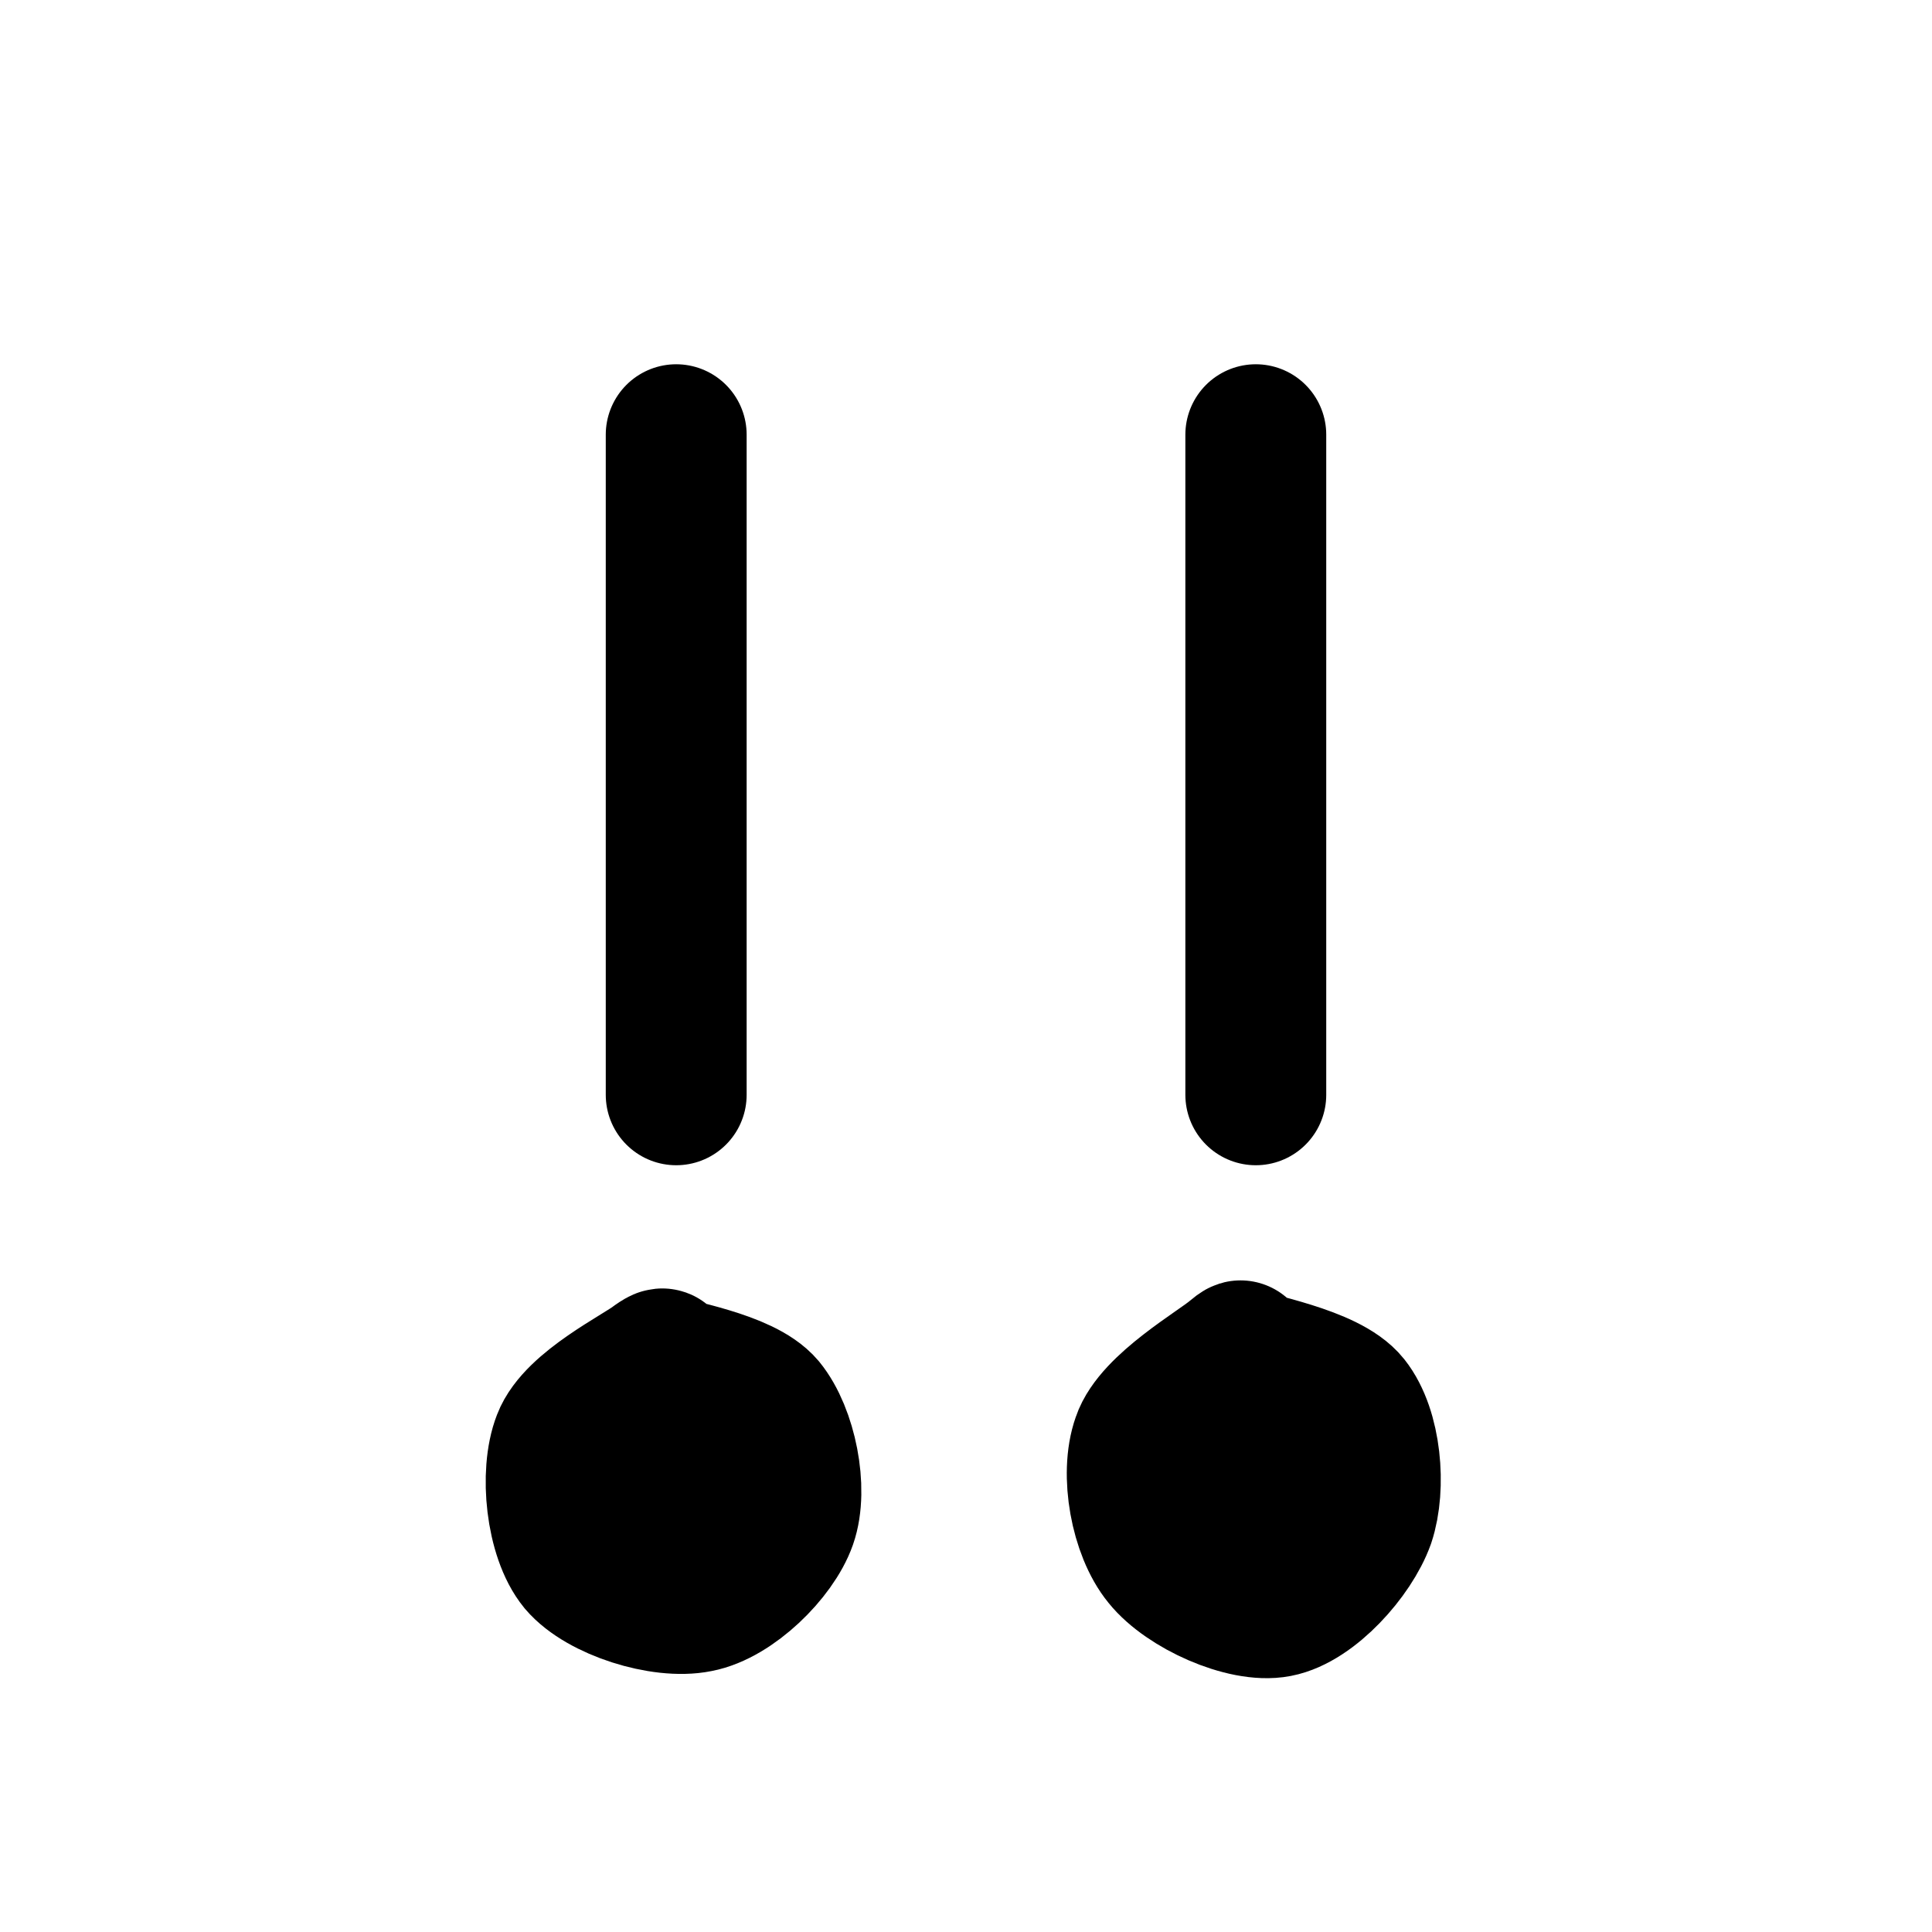
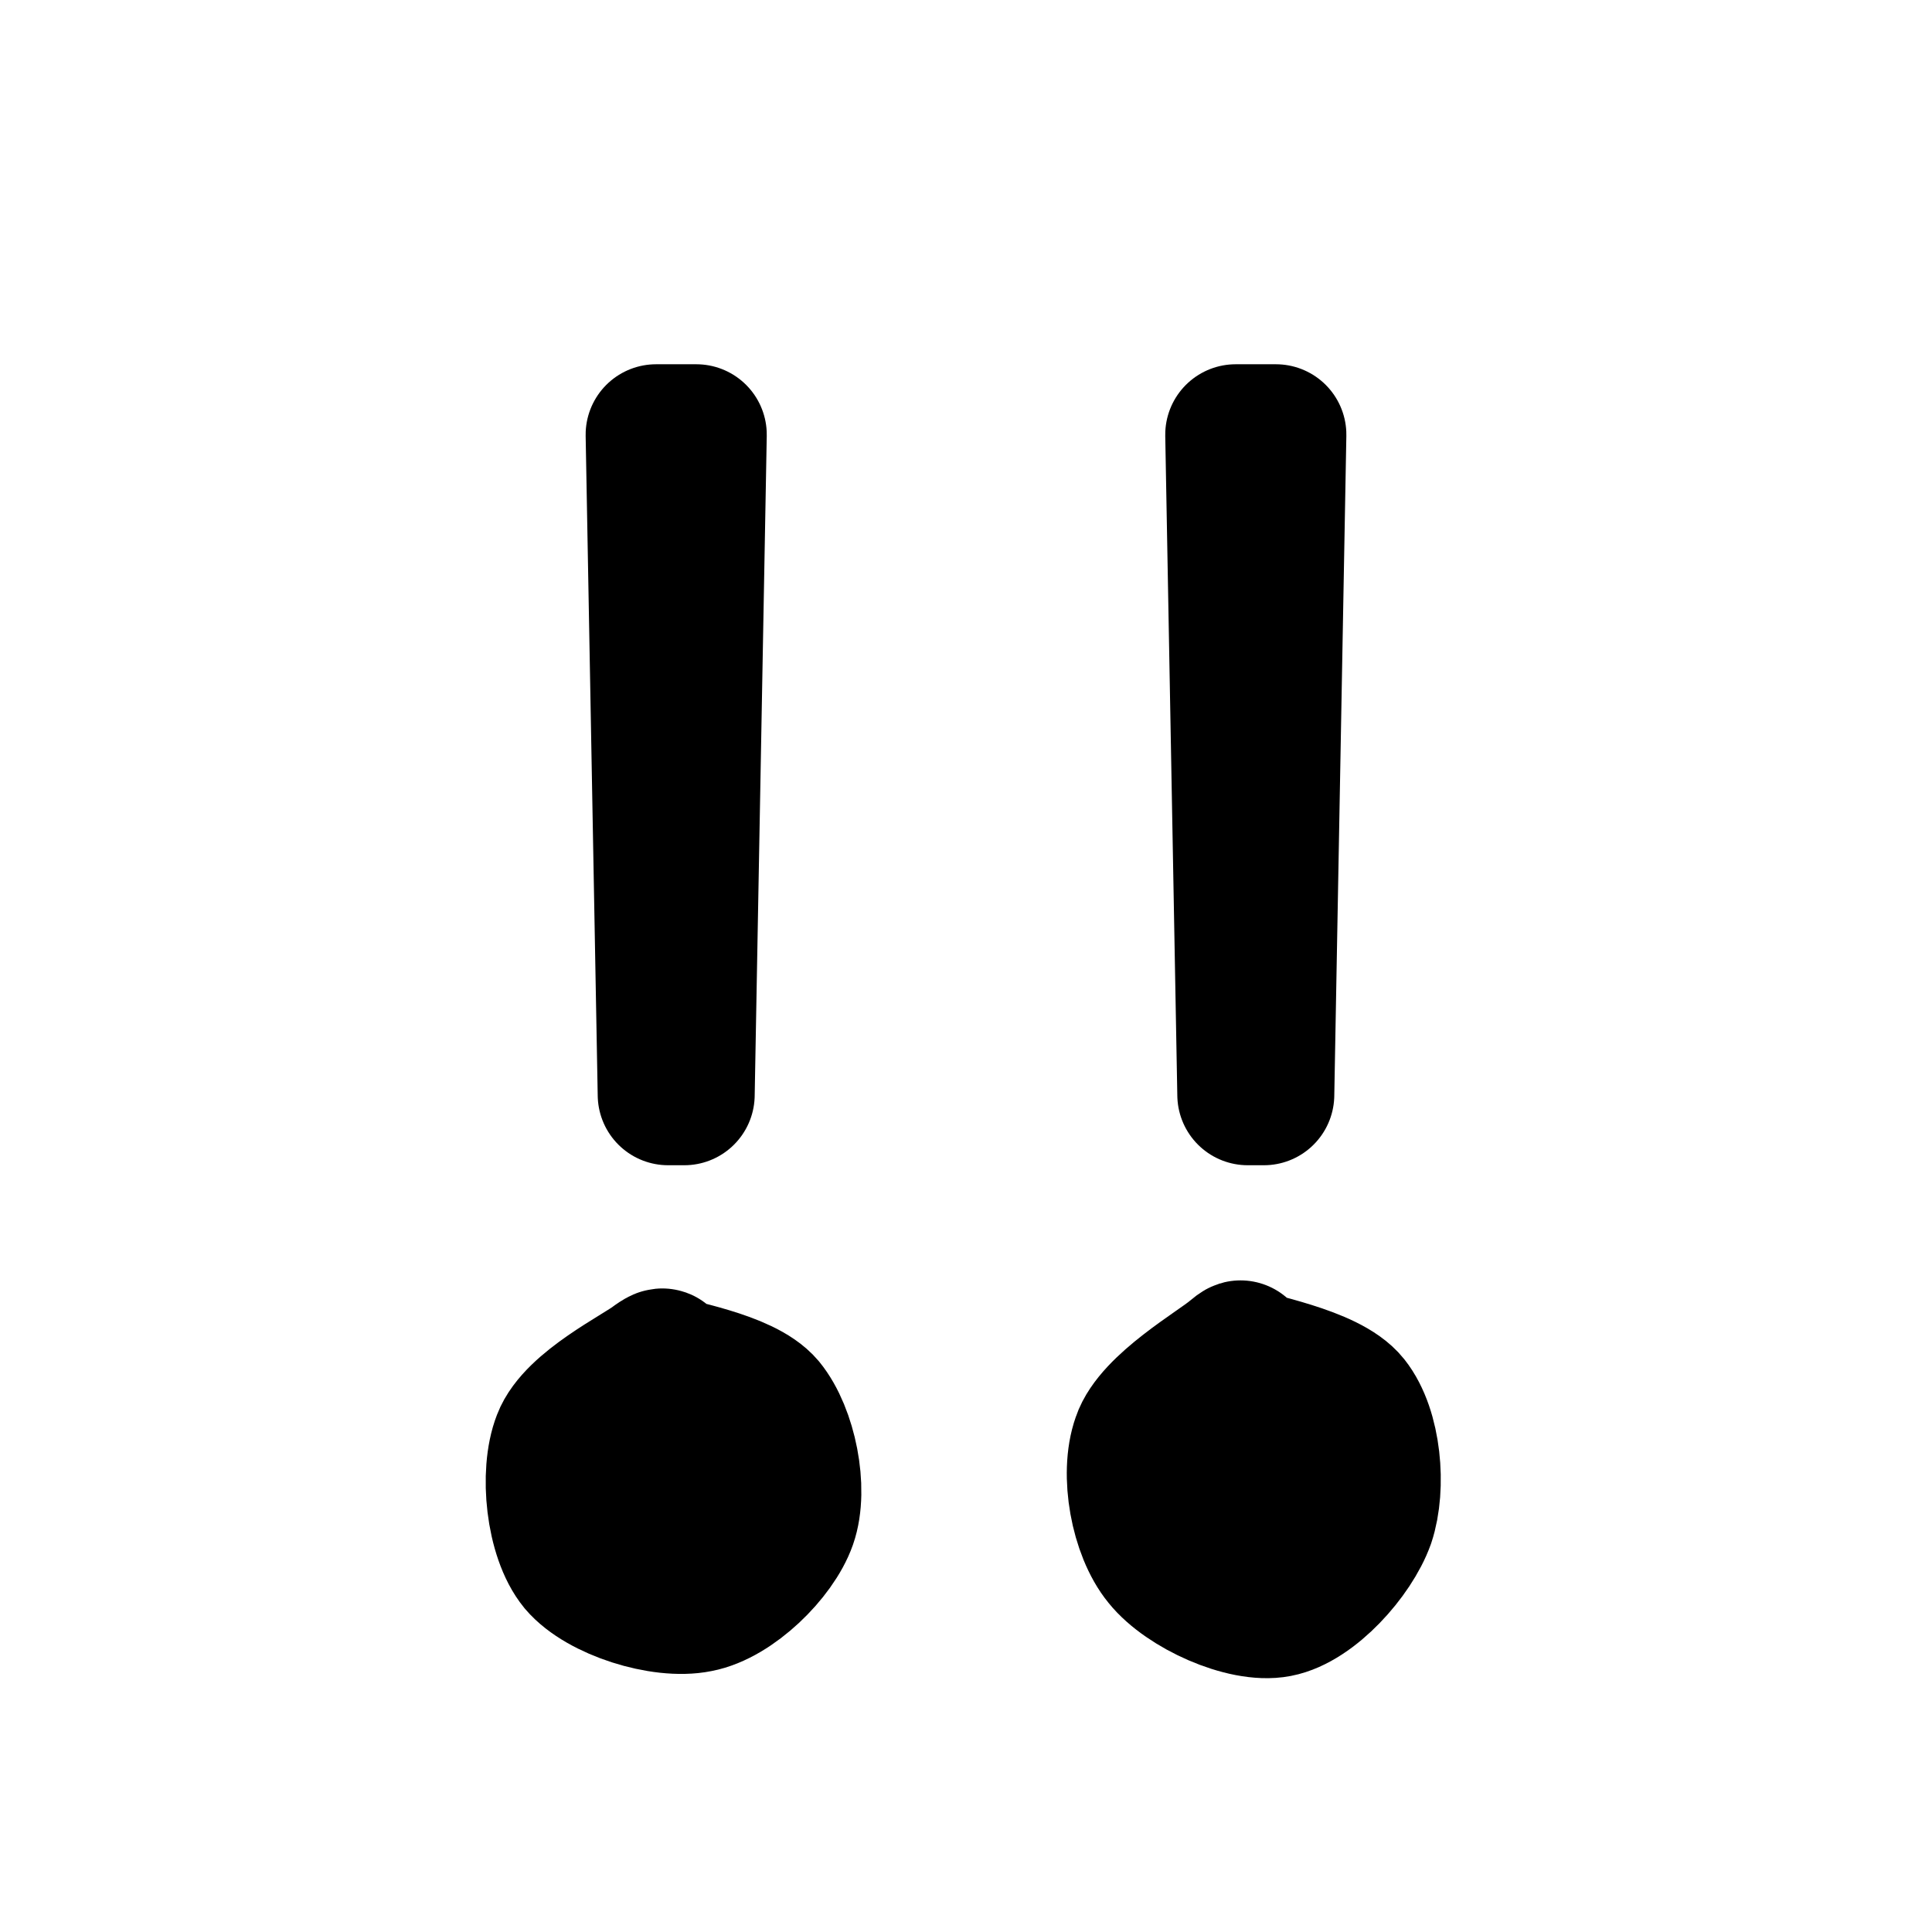
<svg xmlns="http://www.w3.org/2000/svg" viewBox="0 0 24 24" fill="none" stroke="currentColor" stroke-width="1.75" stroke-linecap="round" stroke-linejoin="round">
-   <path d="M 8.4 5.4 L 8.4 13.6" />
+   <path d="M8.15 5.4 L8.65 5.4 L8.5 13.6 L8.3 13.6 Z" data-role="body" />
  <path d="M 8.4 18.4 L 8.41 18.4" data-role="mark" />
-   <path d="M 15.6 5.4 L 15.6 13.6" />
+   <path d="M15.35 5.4 L15.85 5.4 L15.7 13.6 L15.5 13.6 Z" data-role="body" />
  <path d="M 15.6 18.4 L 15.61 18.4" data-role="mark" />
  <path d="M 8.14 16.93 C 8.37 17.02 9.23 17.15 9.5 17.47 C 9.77 17.8 9.91 18.5 9.77 18.9 C 9.63 19.3 9.1 19.82 8.67 19.9 C 8.23 19.99 7.47 19.75 7.19 19.42 C 6.91 19.08 6.83 18.3 6.99 17.89 C 7.15 17.47 7.95 17.08 8.14 16.93 C 8.34 16.79 8.15 16.99 8.15 17 Z" data-role="mark" data-rest="hidden" />
  <path d="M 15.33 16.84 C 15.56 16.94 16.49 17.09 16.76 17.43 C 17.03 17.77 17.09 18.47 16.95 18.89 C 16.8 19.31 16.29 19.88 15.87 19.96 C 15.46 20.04 14.73 19.71 14.45 19.36 C 14.17 19.02 14.04 18.31 14.19 17.89 C 14.33 17.47 15.13 17.01 15.33 16.84 C 15.52 16.68 15.33 16.89 15.33 16.9 Z" data-role="mark" data-rest="hidden" />
</svg>
